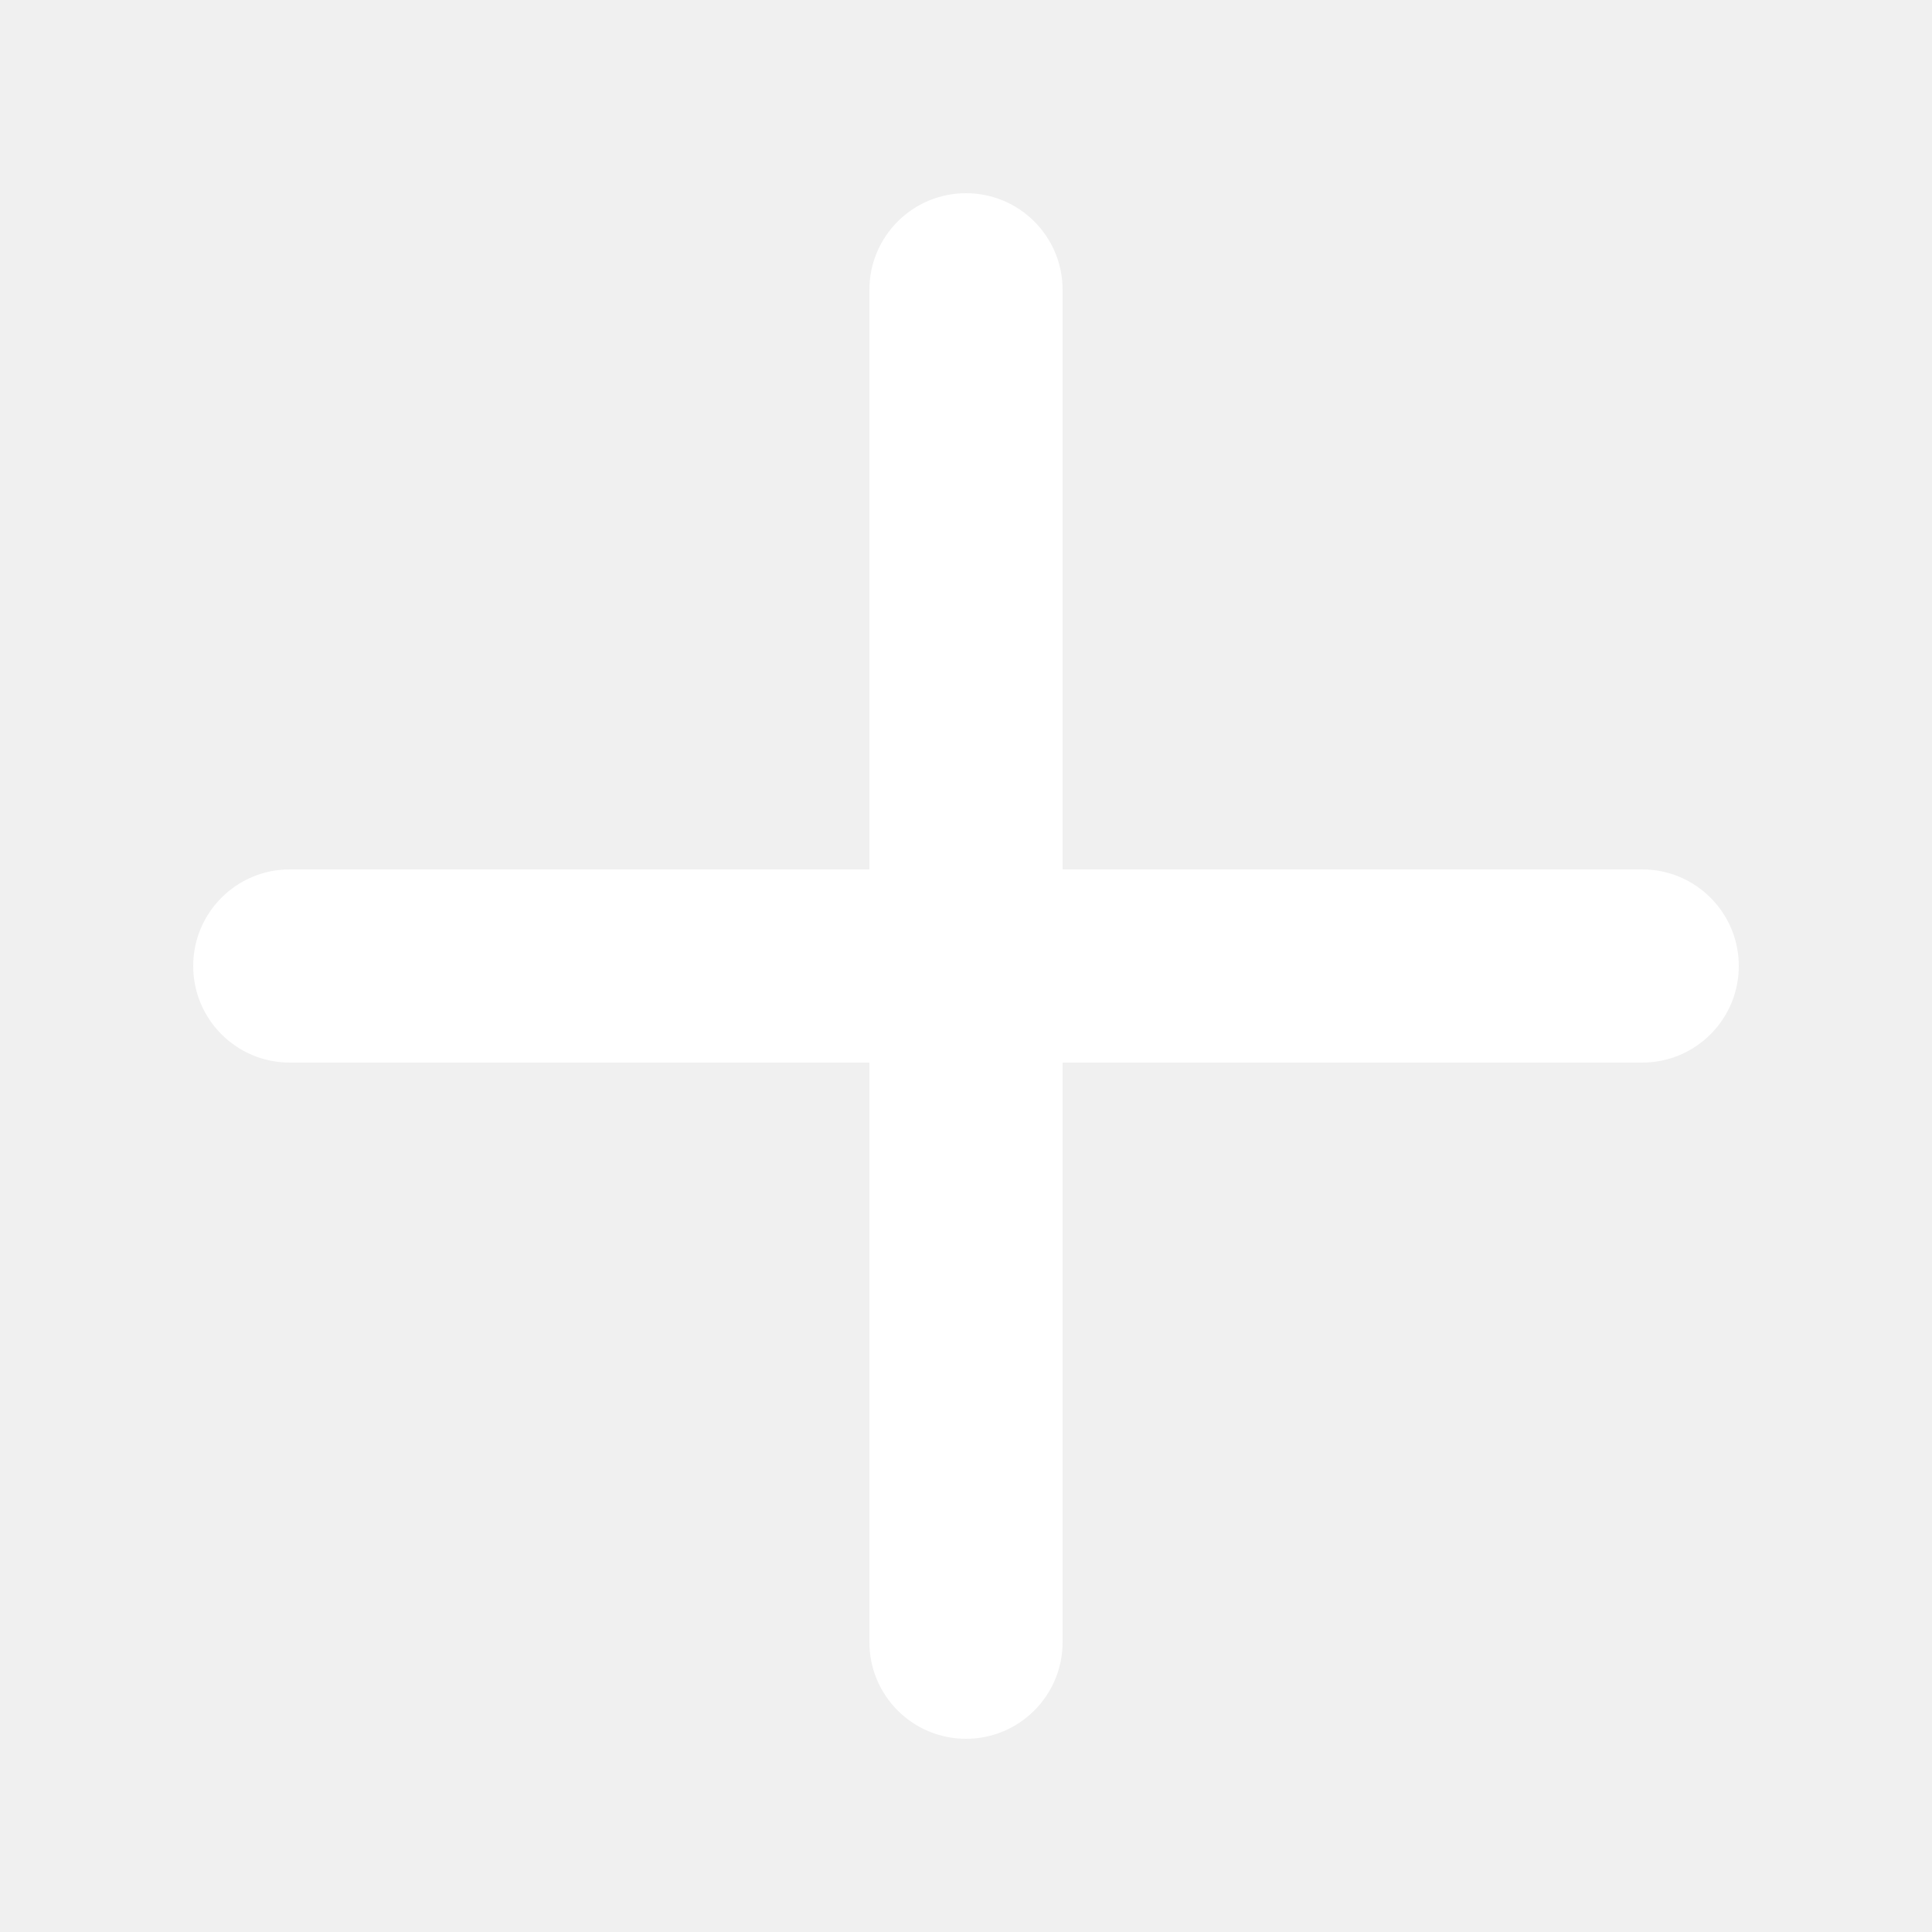
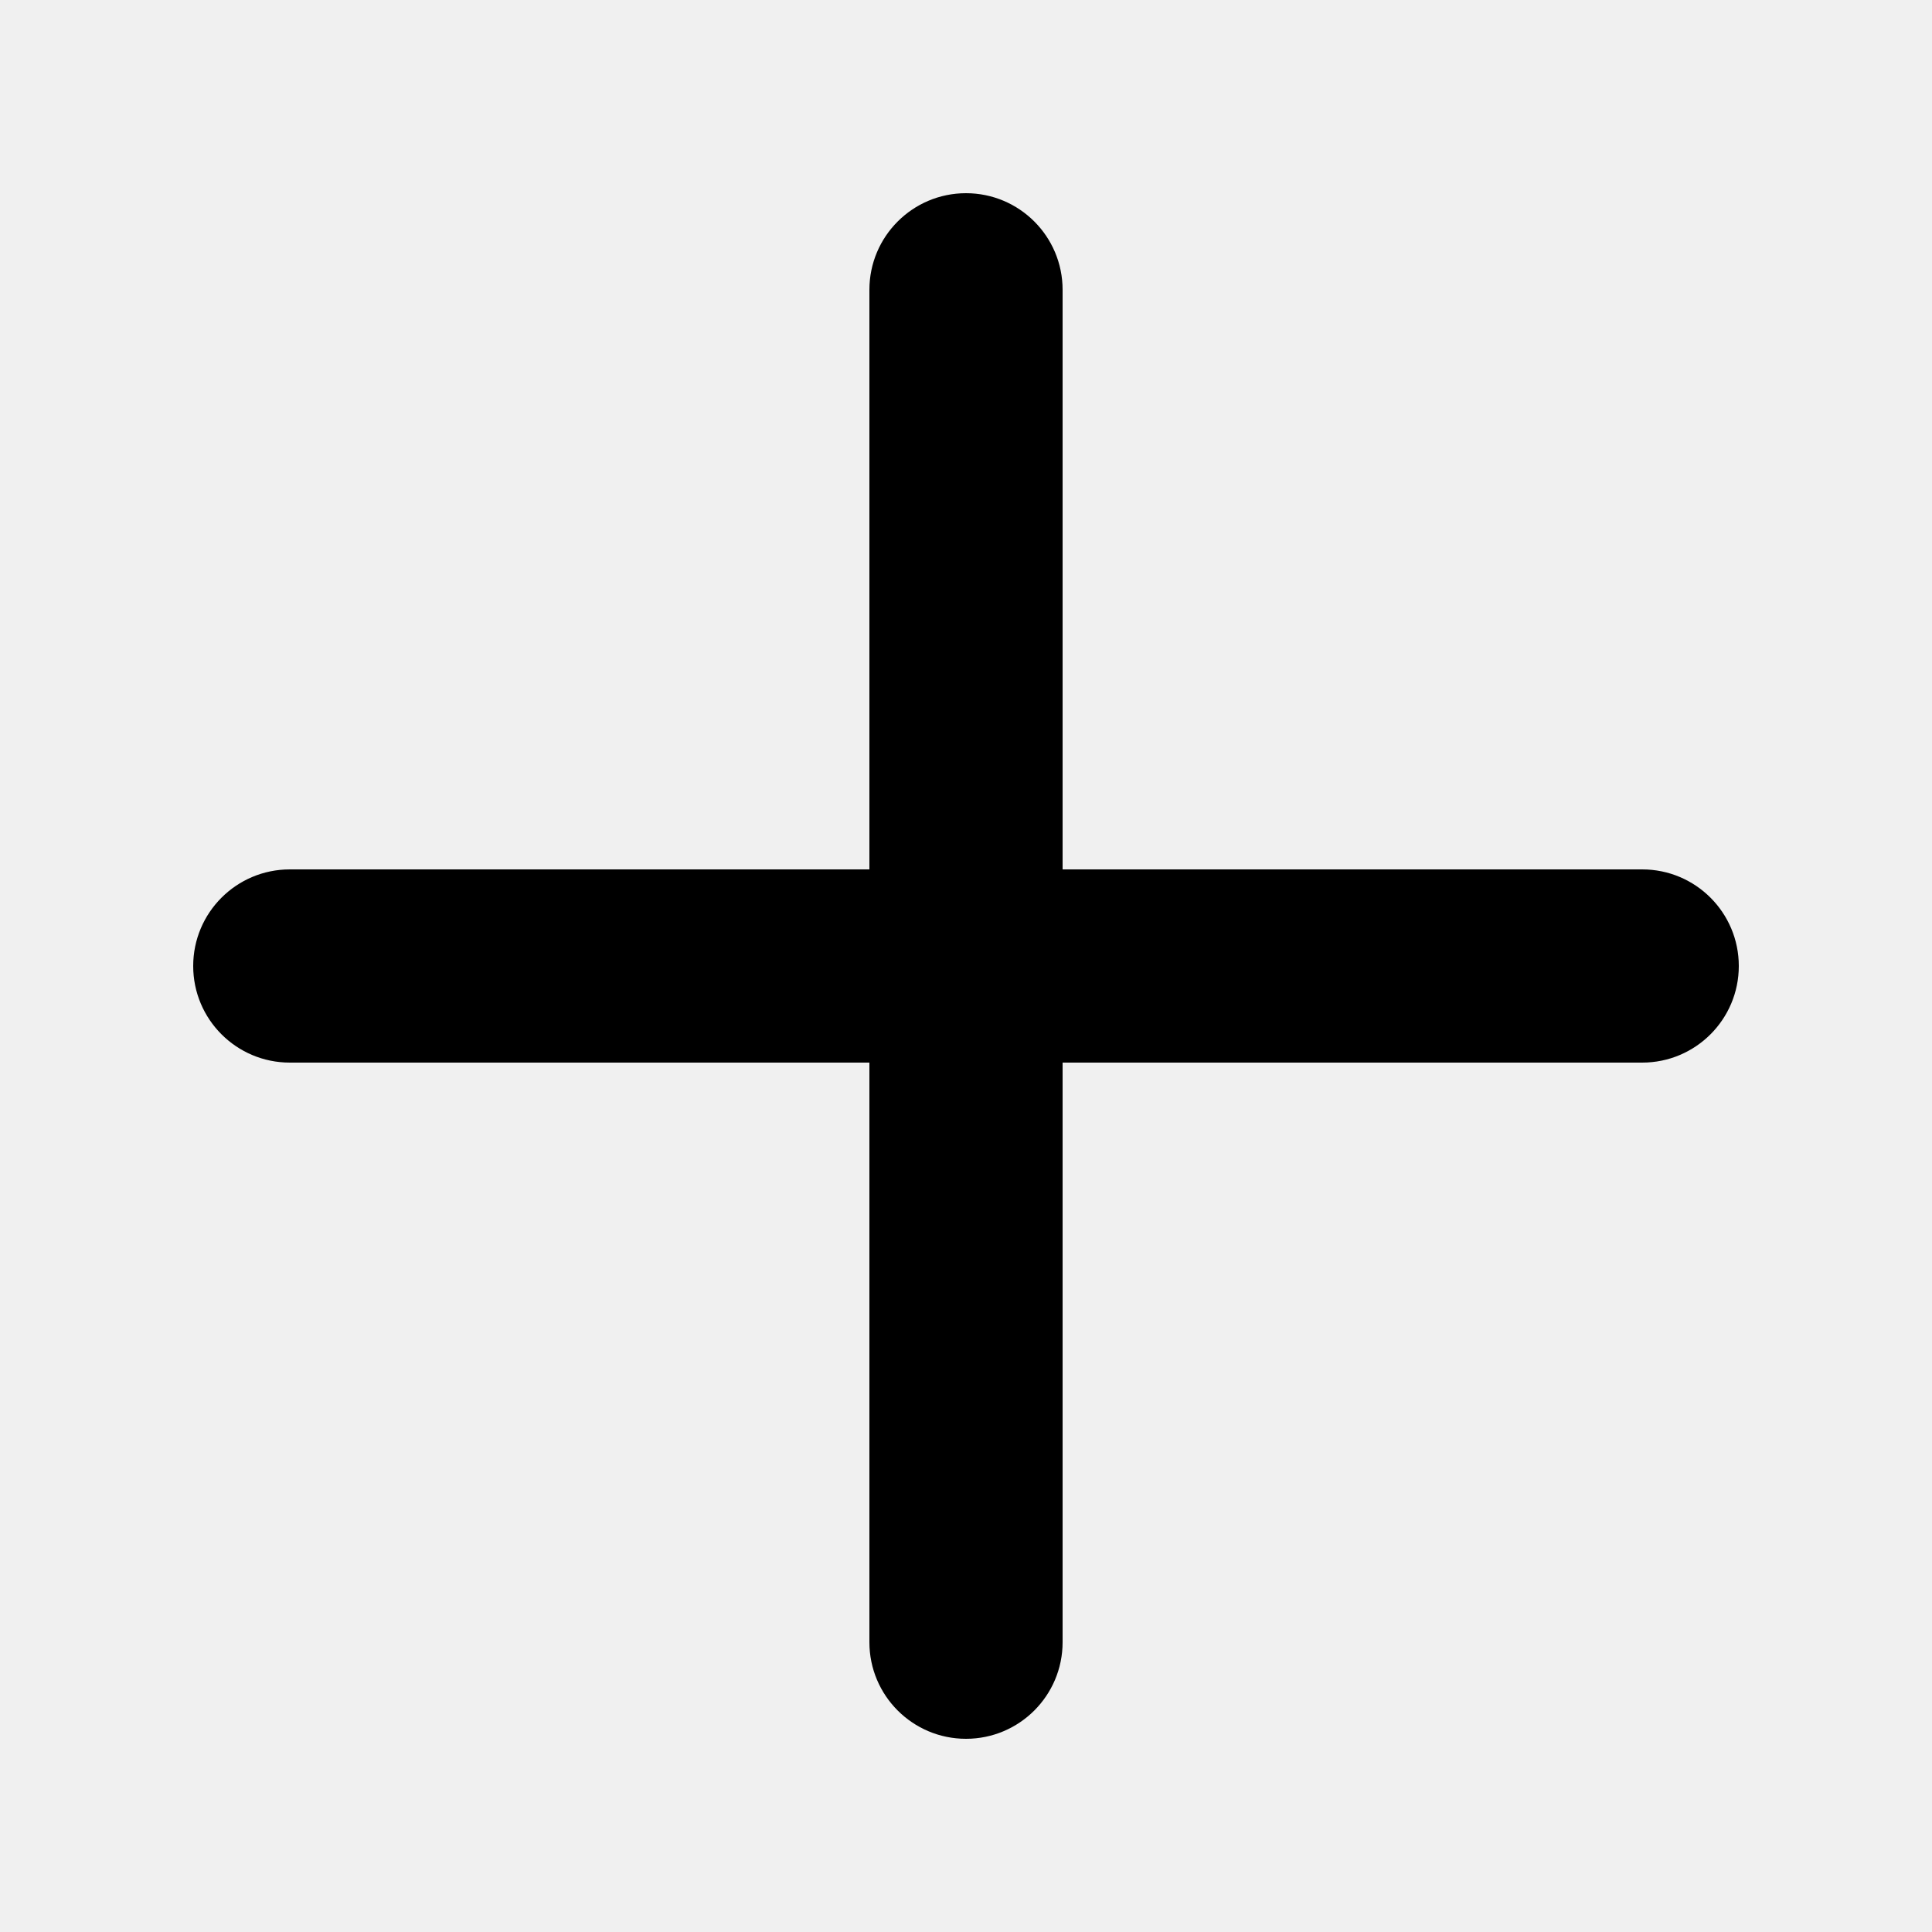
<svg xmlns="http://www.w3.org/2000/svg" width="800px" height="800px" viewBox="0 0 20 20" fill="none">
-   <path fill="white" fill-rule="evenodd" d="M9 17a1 1 0 102 0v-6h6a1 1 0 100-2h-6V3a1 1 0 10-2 0v6H3a1 1 0 000 2h6v6z" />
+   <path fill="currentColor" fill-rule="evenodd" d="M9 17a1 1 0 102 0v-6h6a1 1 0 100-2h-6V3a1 1 0 10-2 0v6H3a1 1 0 000 2h6v6z" />
</svg>
